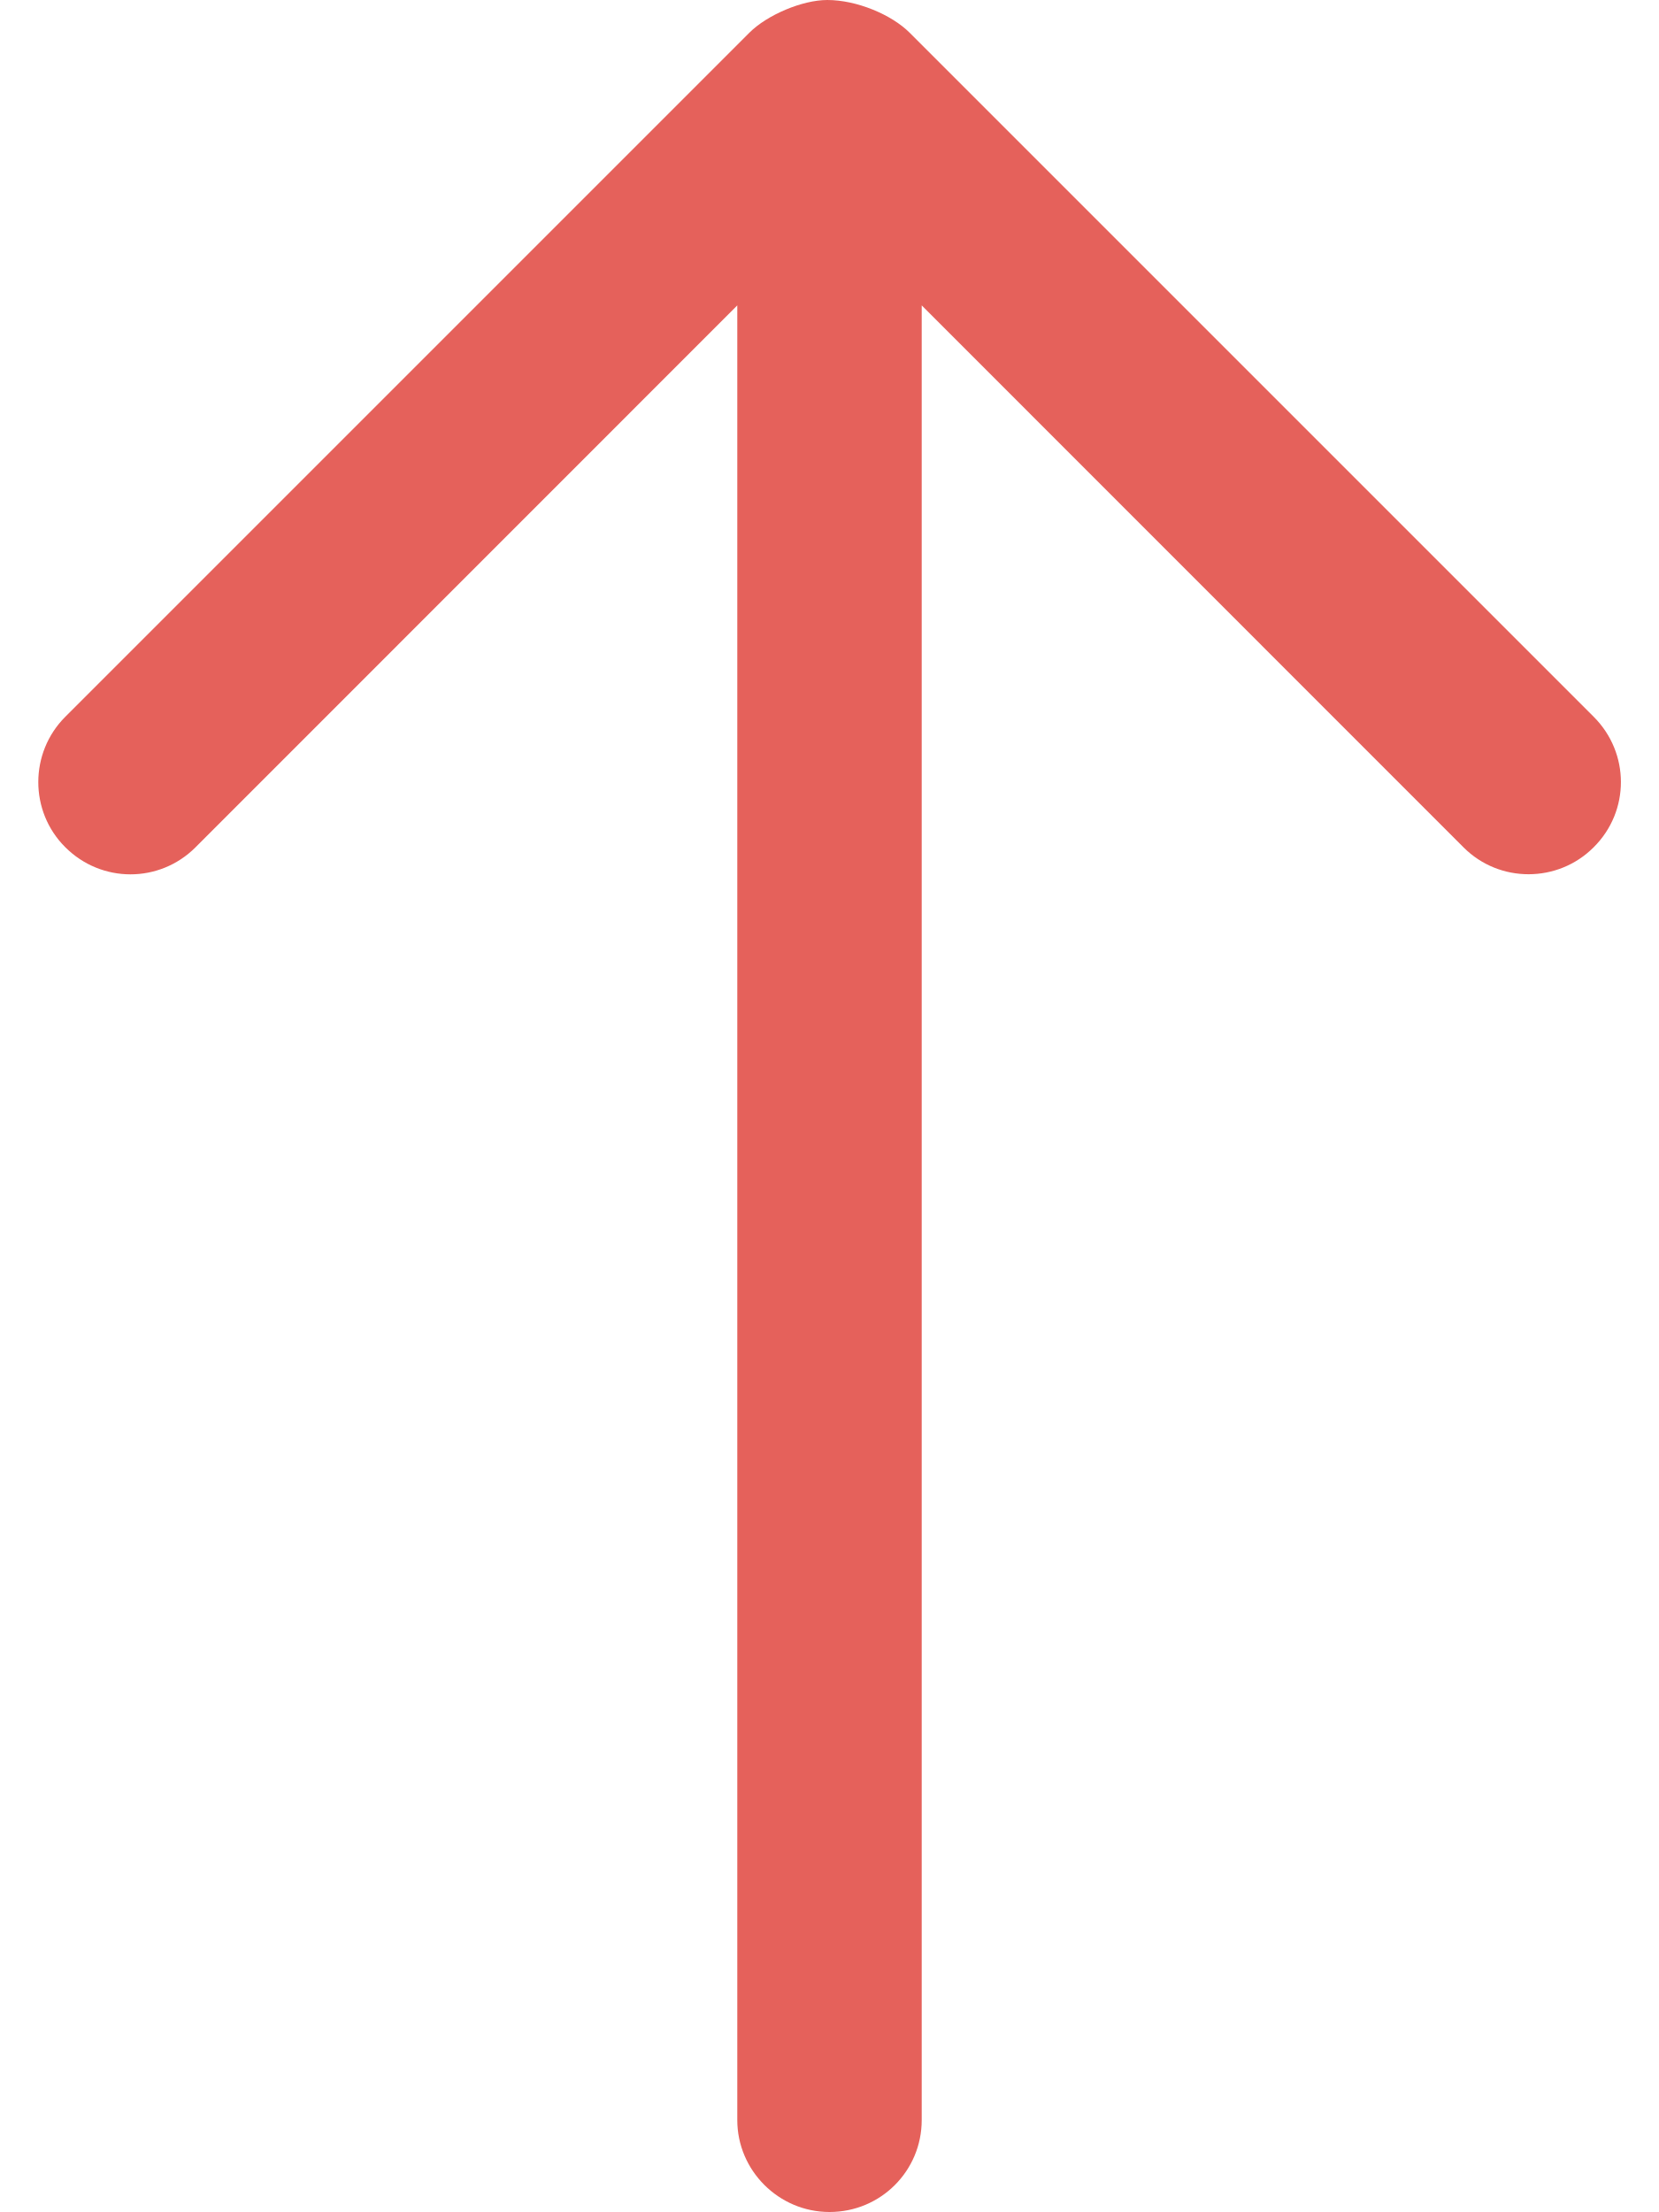
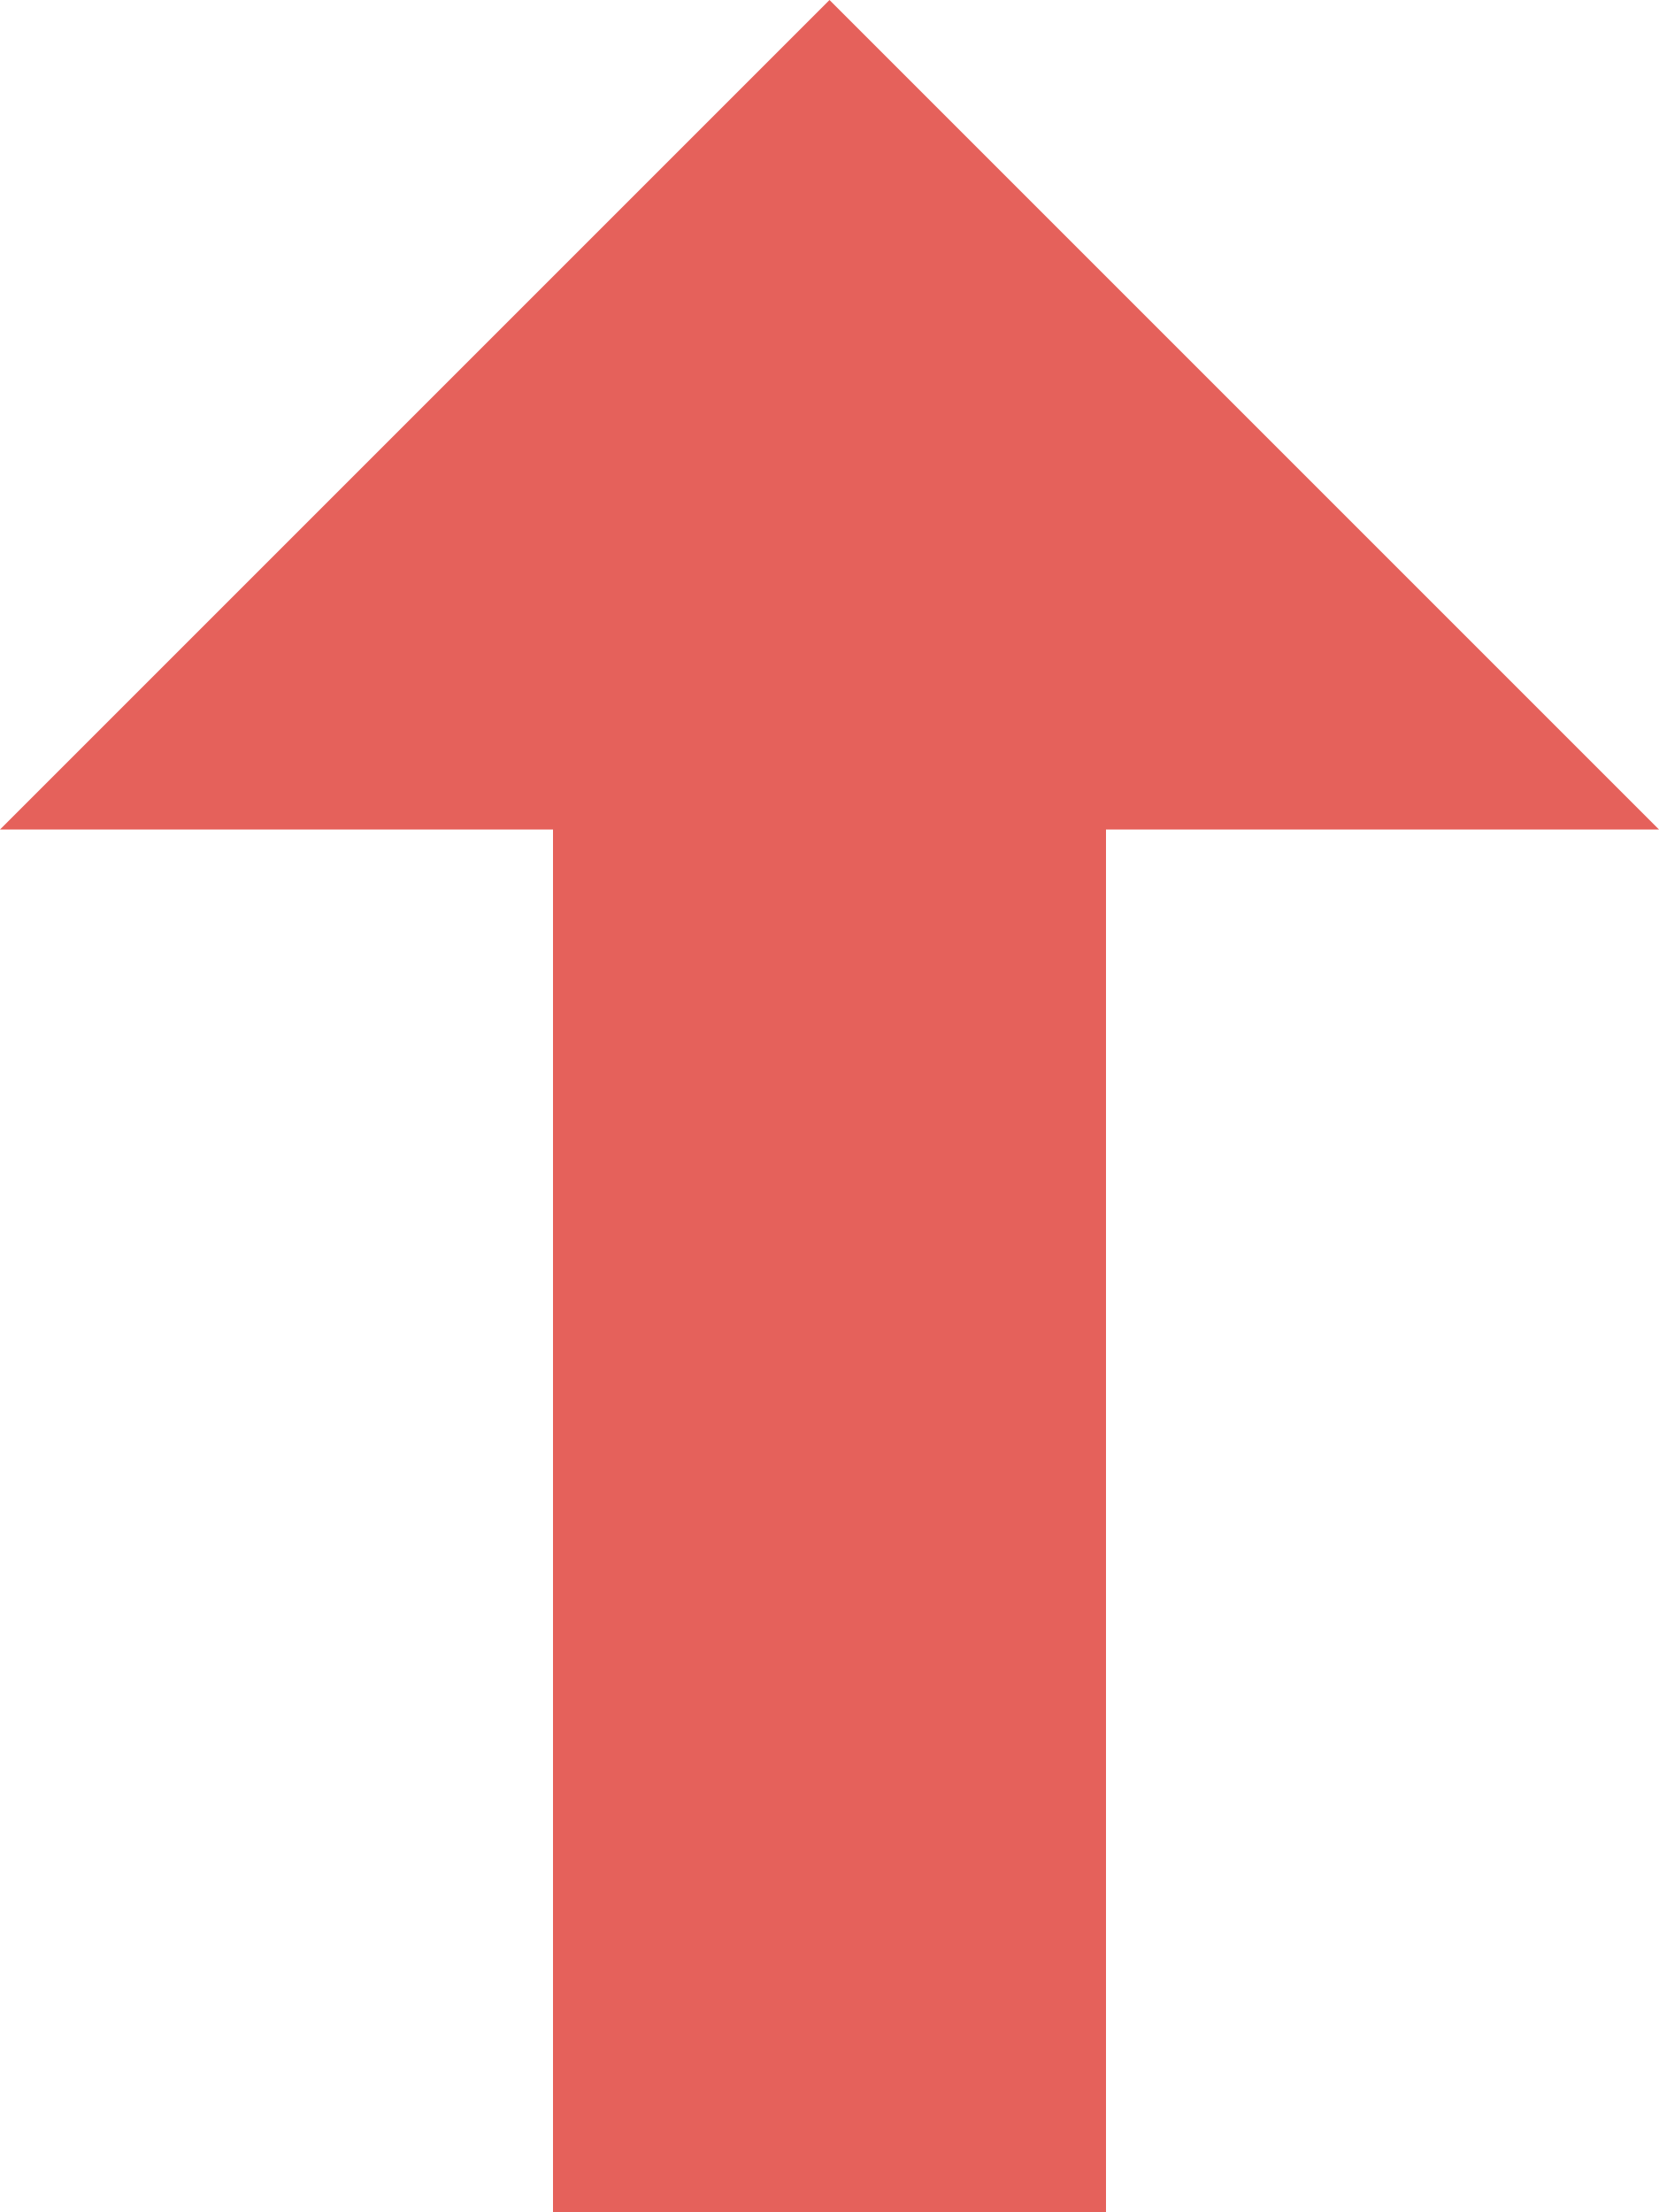
<svg xmlns="http://www.w3.org/2000/svg" width="12" height="16" viewBox="0 0 12 16" fill="none">
-   <path d="M6.667 15.335C6.667 15.702 6.371 16 6 16C5.632 16 5.333 15.699 5.333 15.335V2.209L1.413 6.13C1.153 6.389 0.734 6.39 0.472 6.128C0.211 5.868 0.213 5.444 0.472 5.185L5.421 0.236C5.549 0.108 5.803 0 5.984 0C6.197 0 6.449 0.106 6.579 0.236L11.528 5.185C11.789 5.446 11.791 5.866 11.528 6.128C11.268 6.389 10.845 6.388 10.587 6.13L6.667 2.209V15.335Z" fill="#E5615B" />
+   <path fill-rule="evenodd" clip-rule="evenodd" d="M4 6H0L4 2L6 0L8 2L12 6H8V16H4V6Z" fill="#E5615B" />
</svg>
